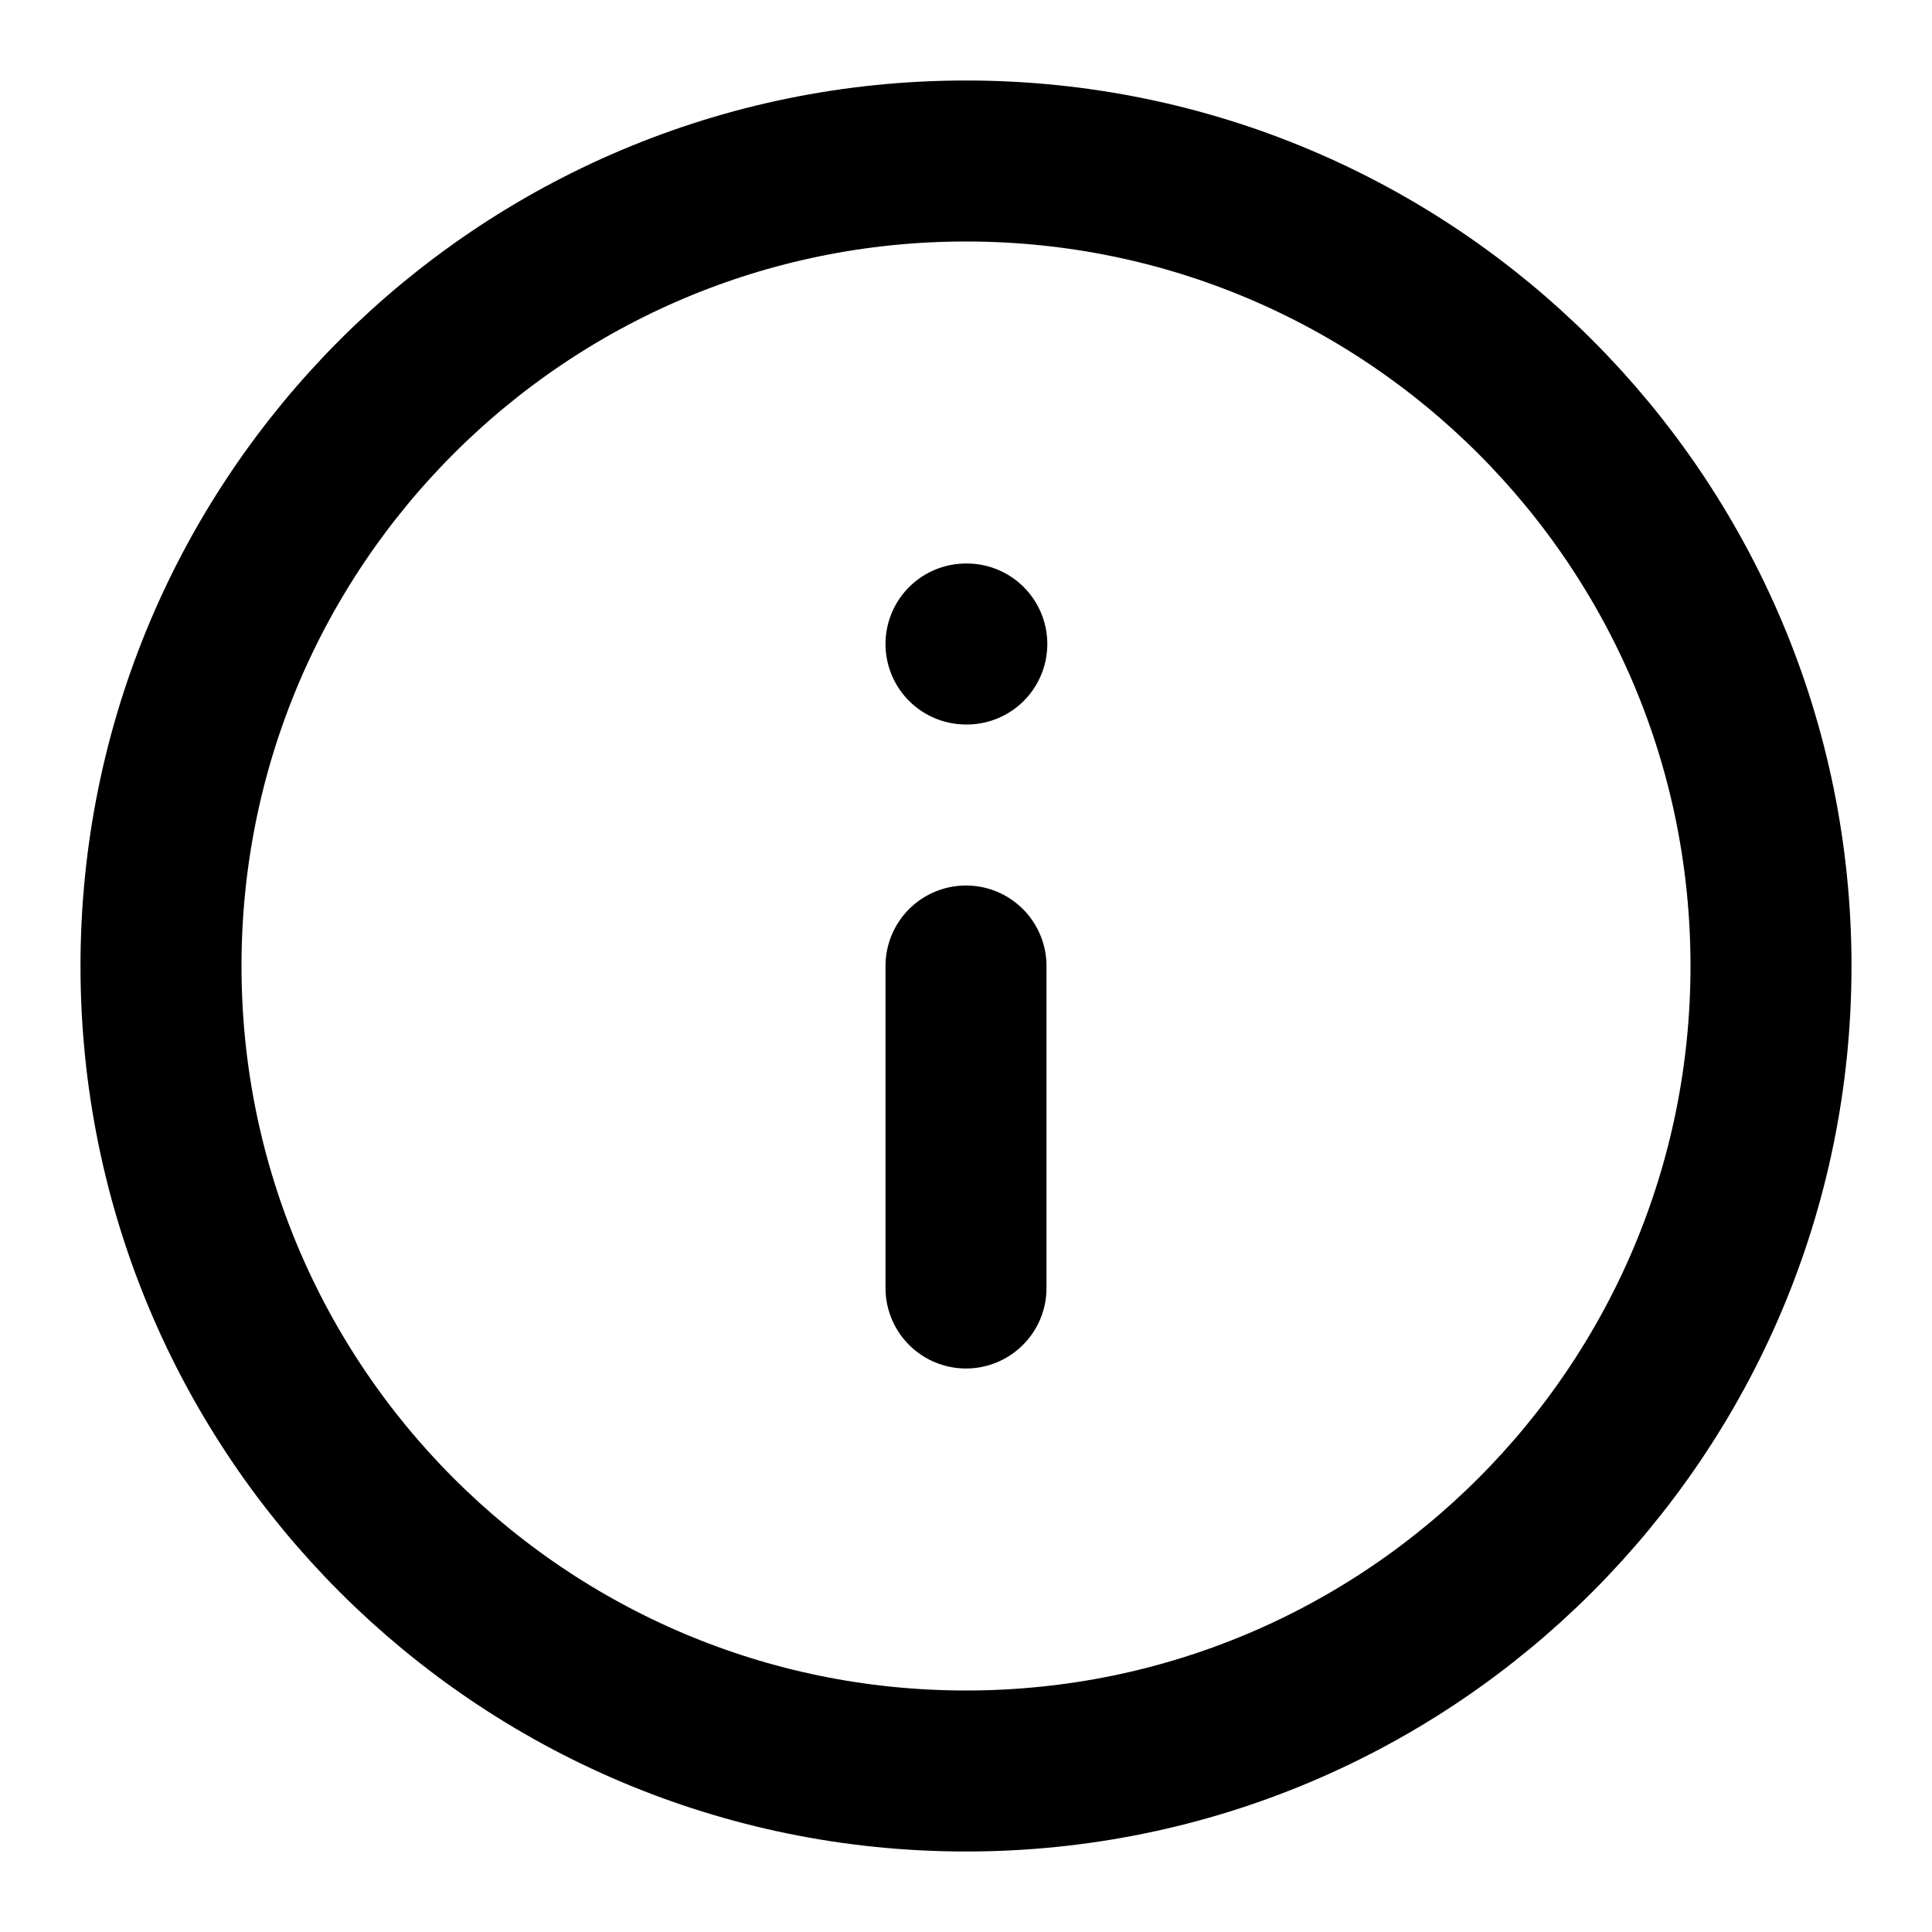
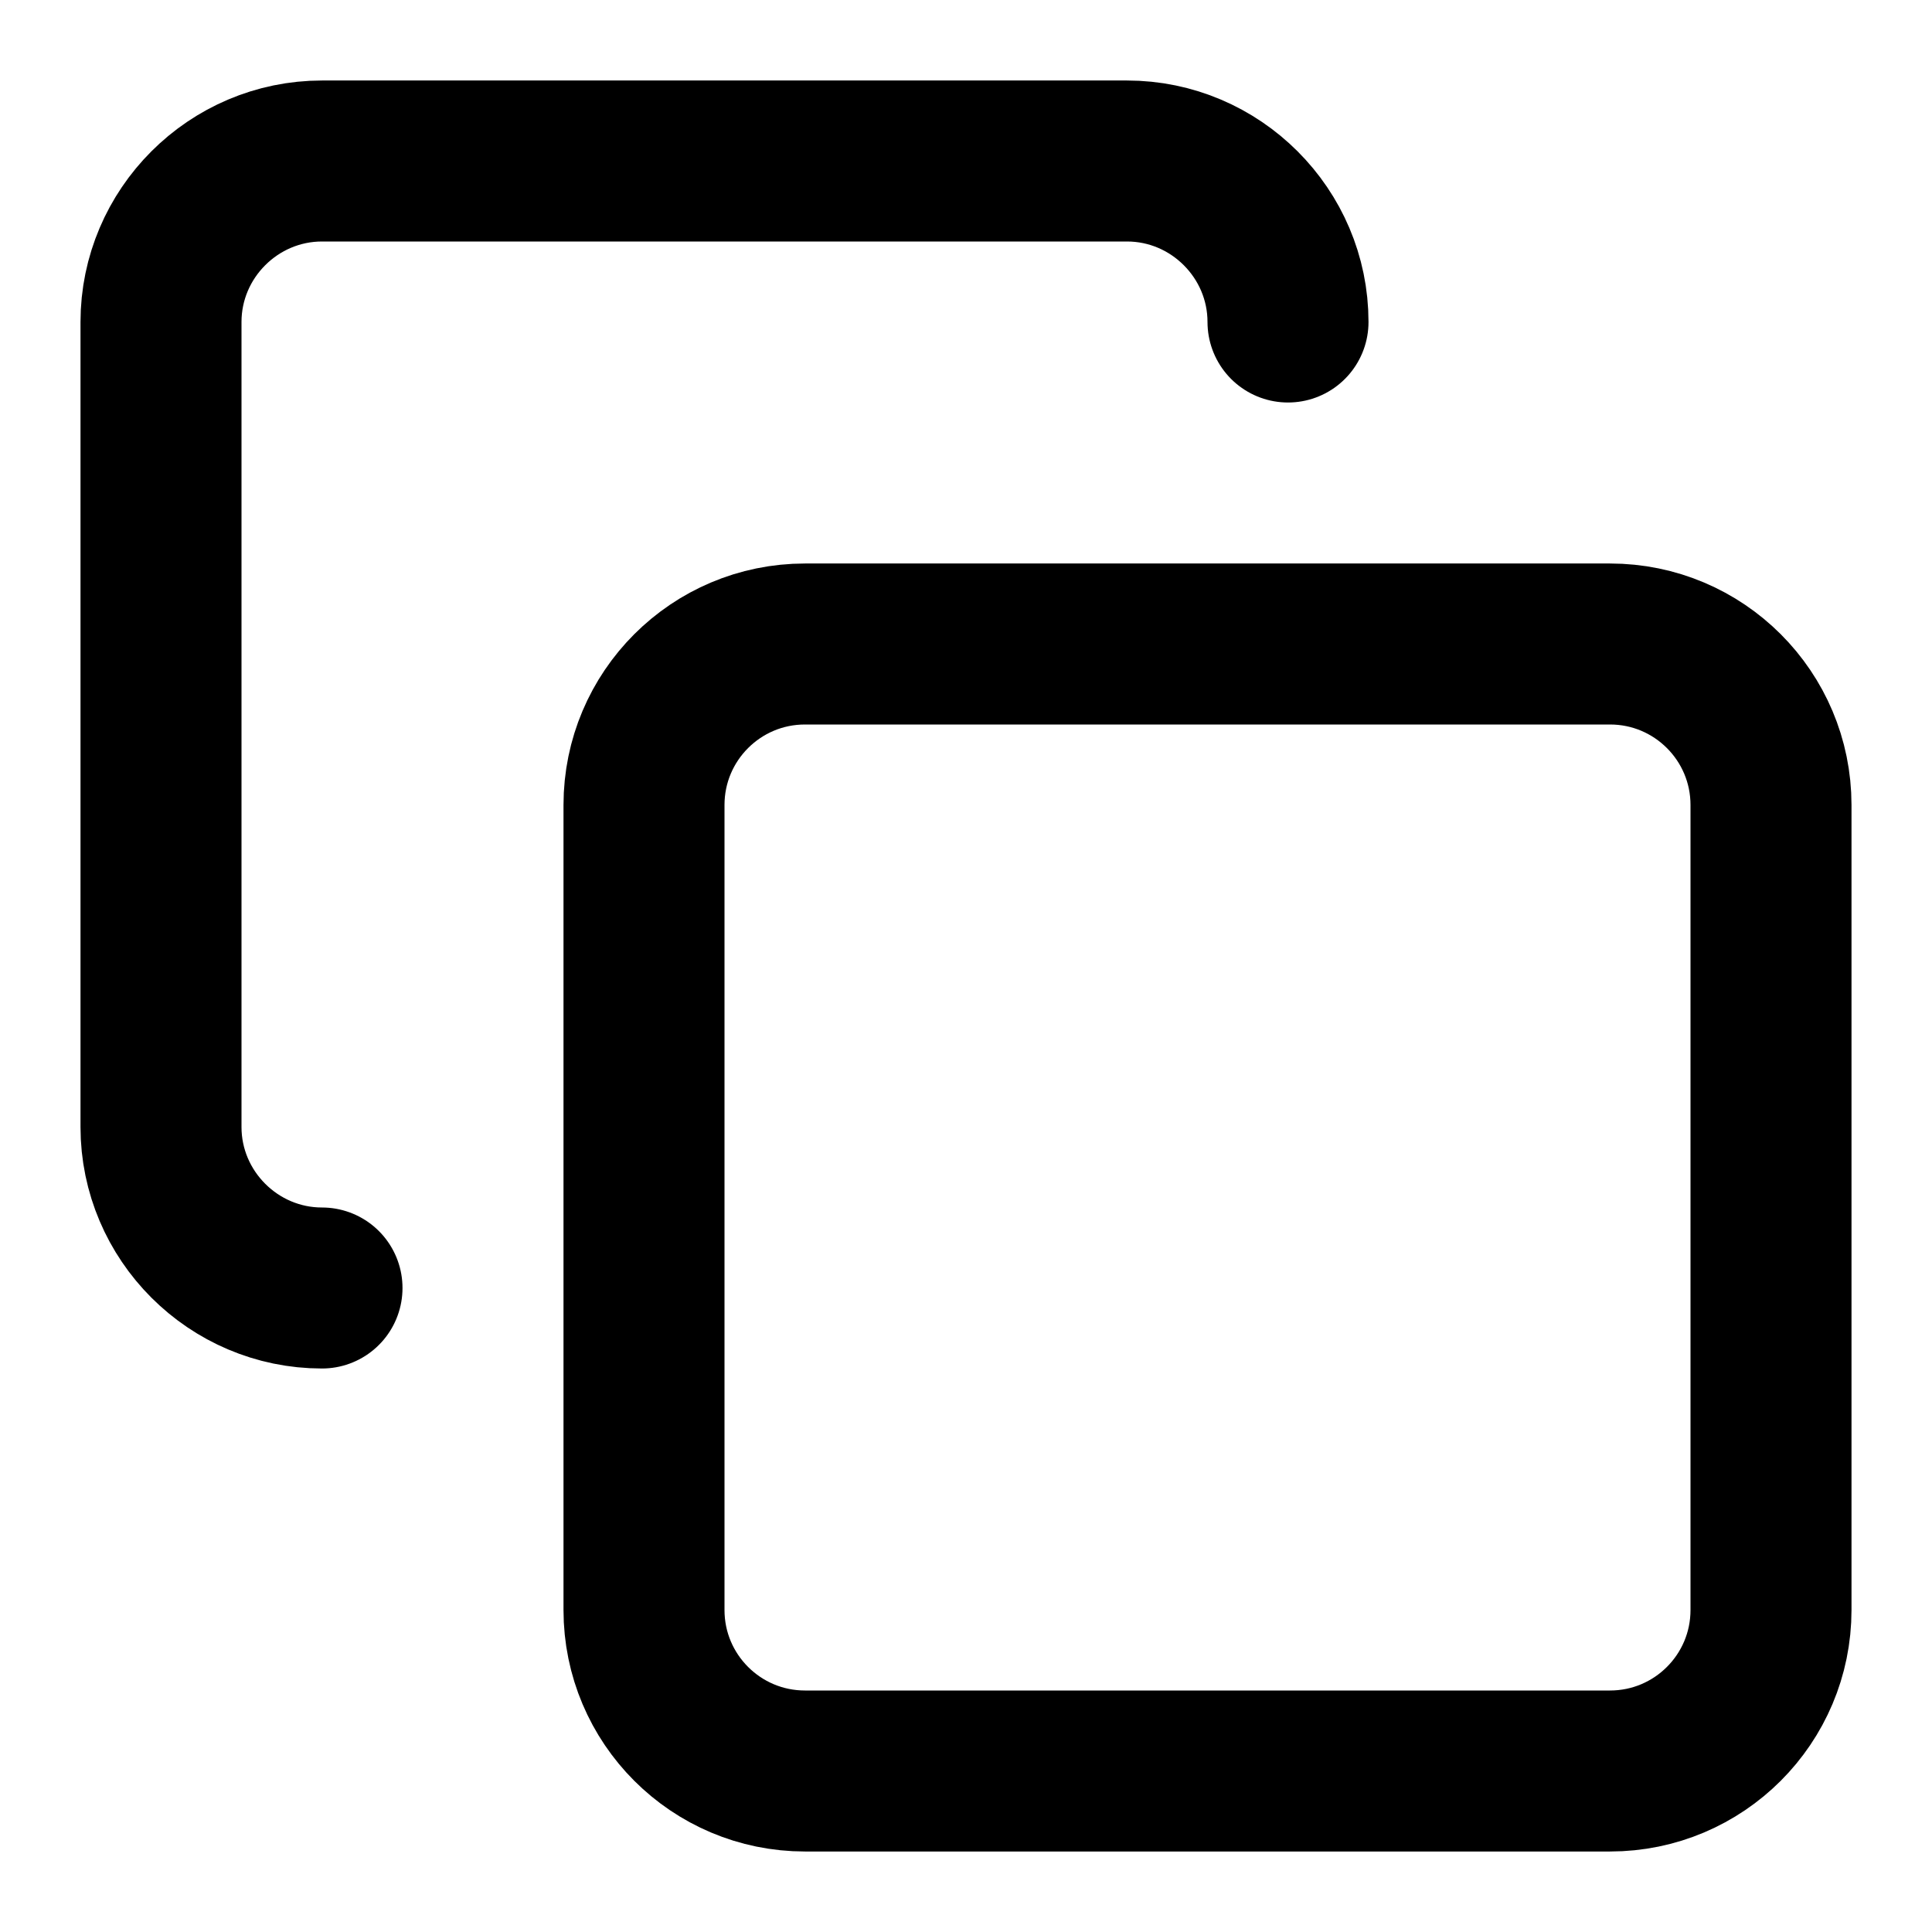
<svg xmlns="http://www.w3.org/2000/svg" width="24" height="24" viewBox="0 0 24 24" fill="none" stroke="currentColor" stroke-width="2" stroke-linecap="round" stroke-linejoin="round">
-   <circle cx="12" cy="12" r="10" />
-   <path d="M12 16v-4" />
-   <path d="M12 8h.01" />
+   <rect width="14" height="14" x="8" y="8" rx="2" ry="2" />
+   <path d="M4 16c-1.1 0-2-.9-2-2V4c0-1.1.9-2 2-2h10c1.1 0 2 .9 2 2" />
</svg>
